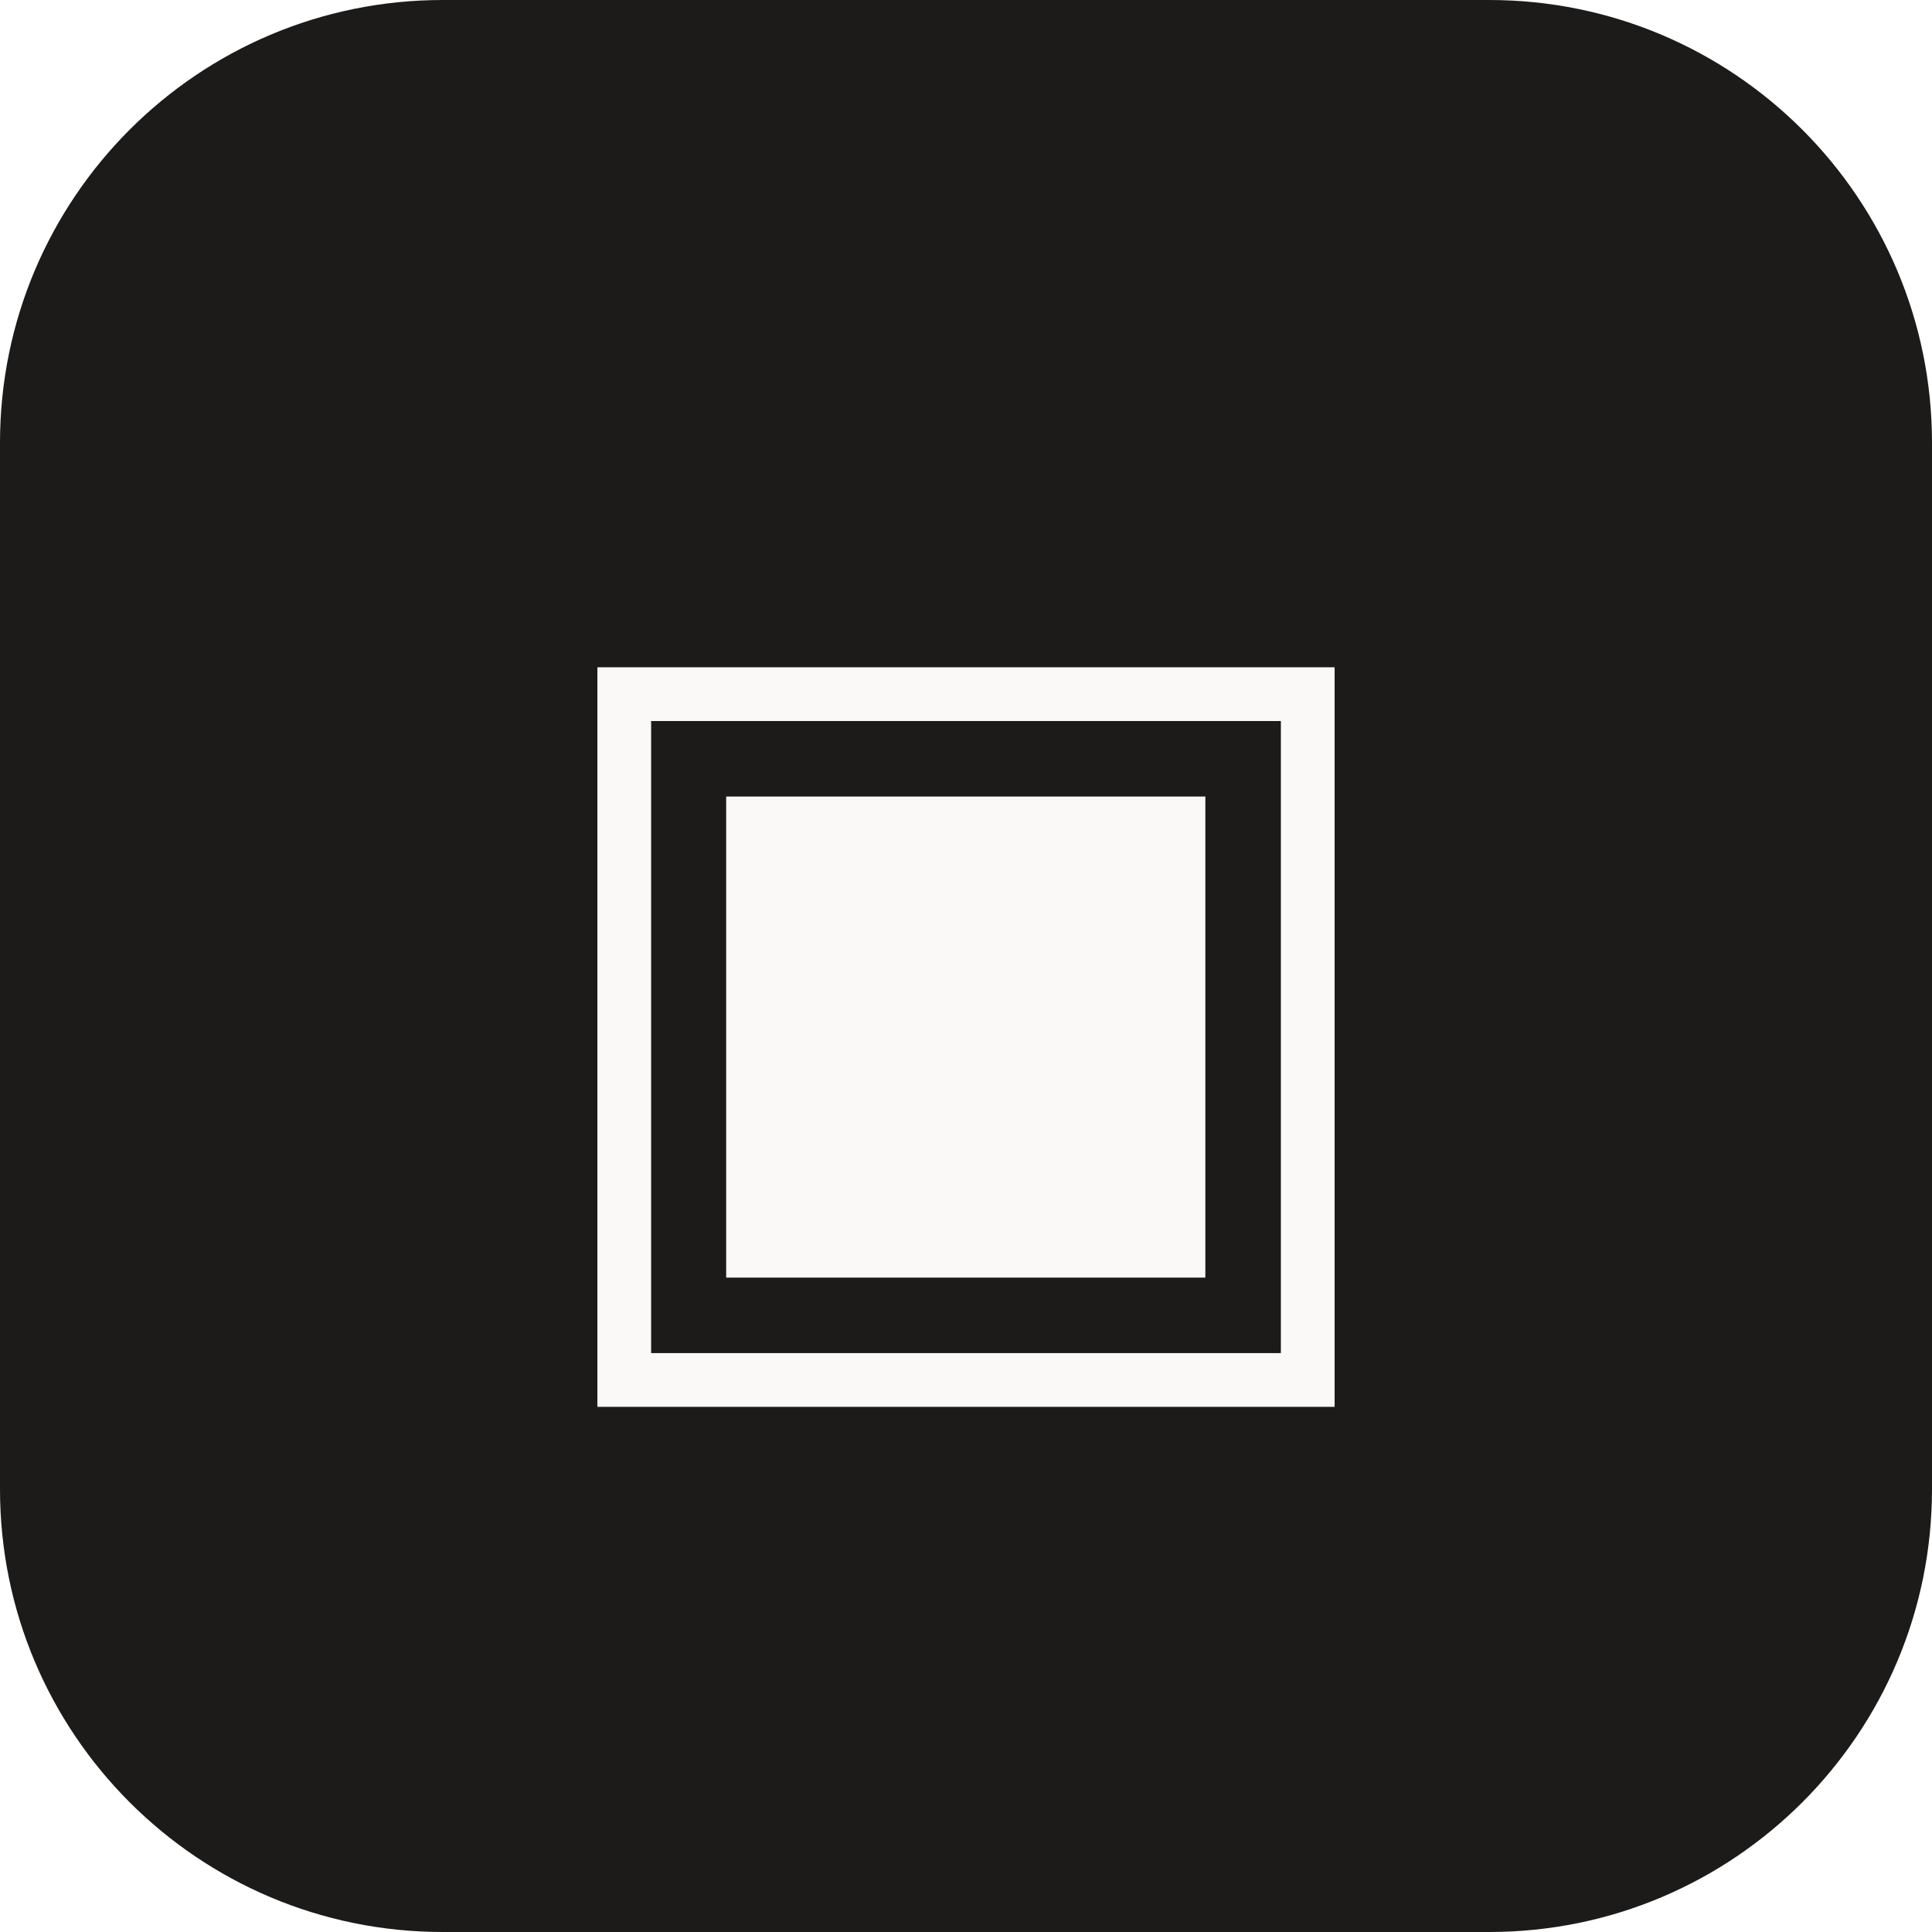
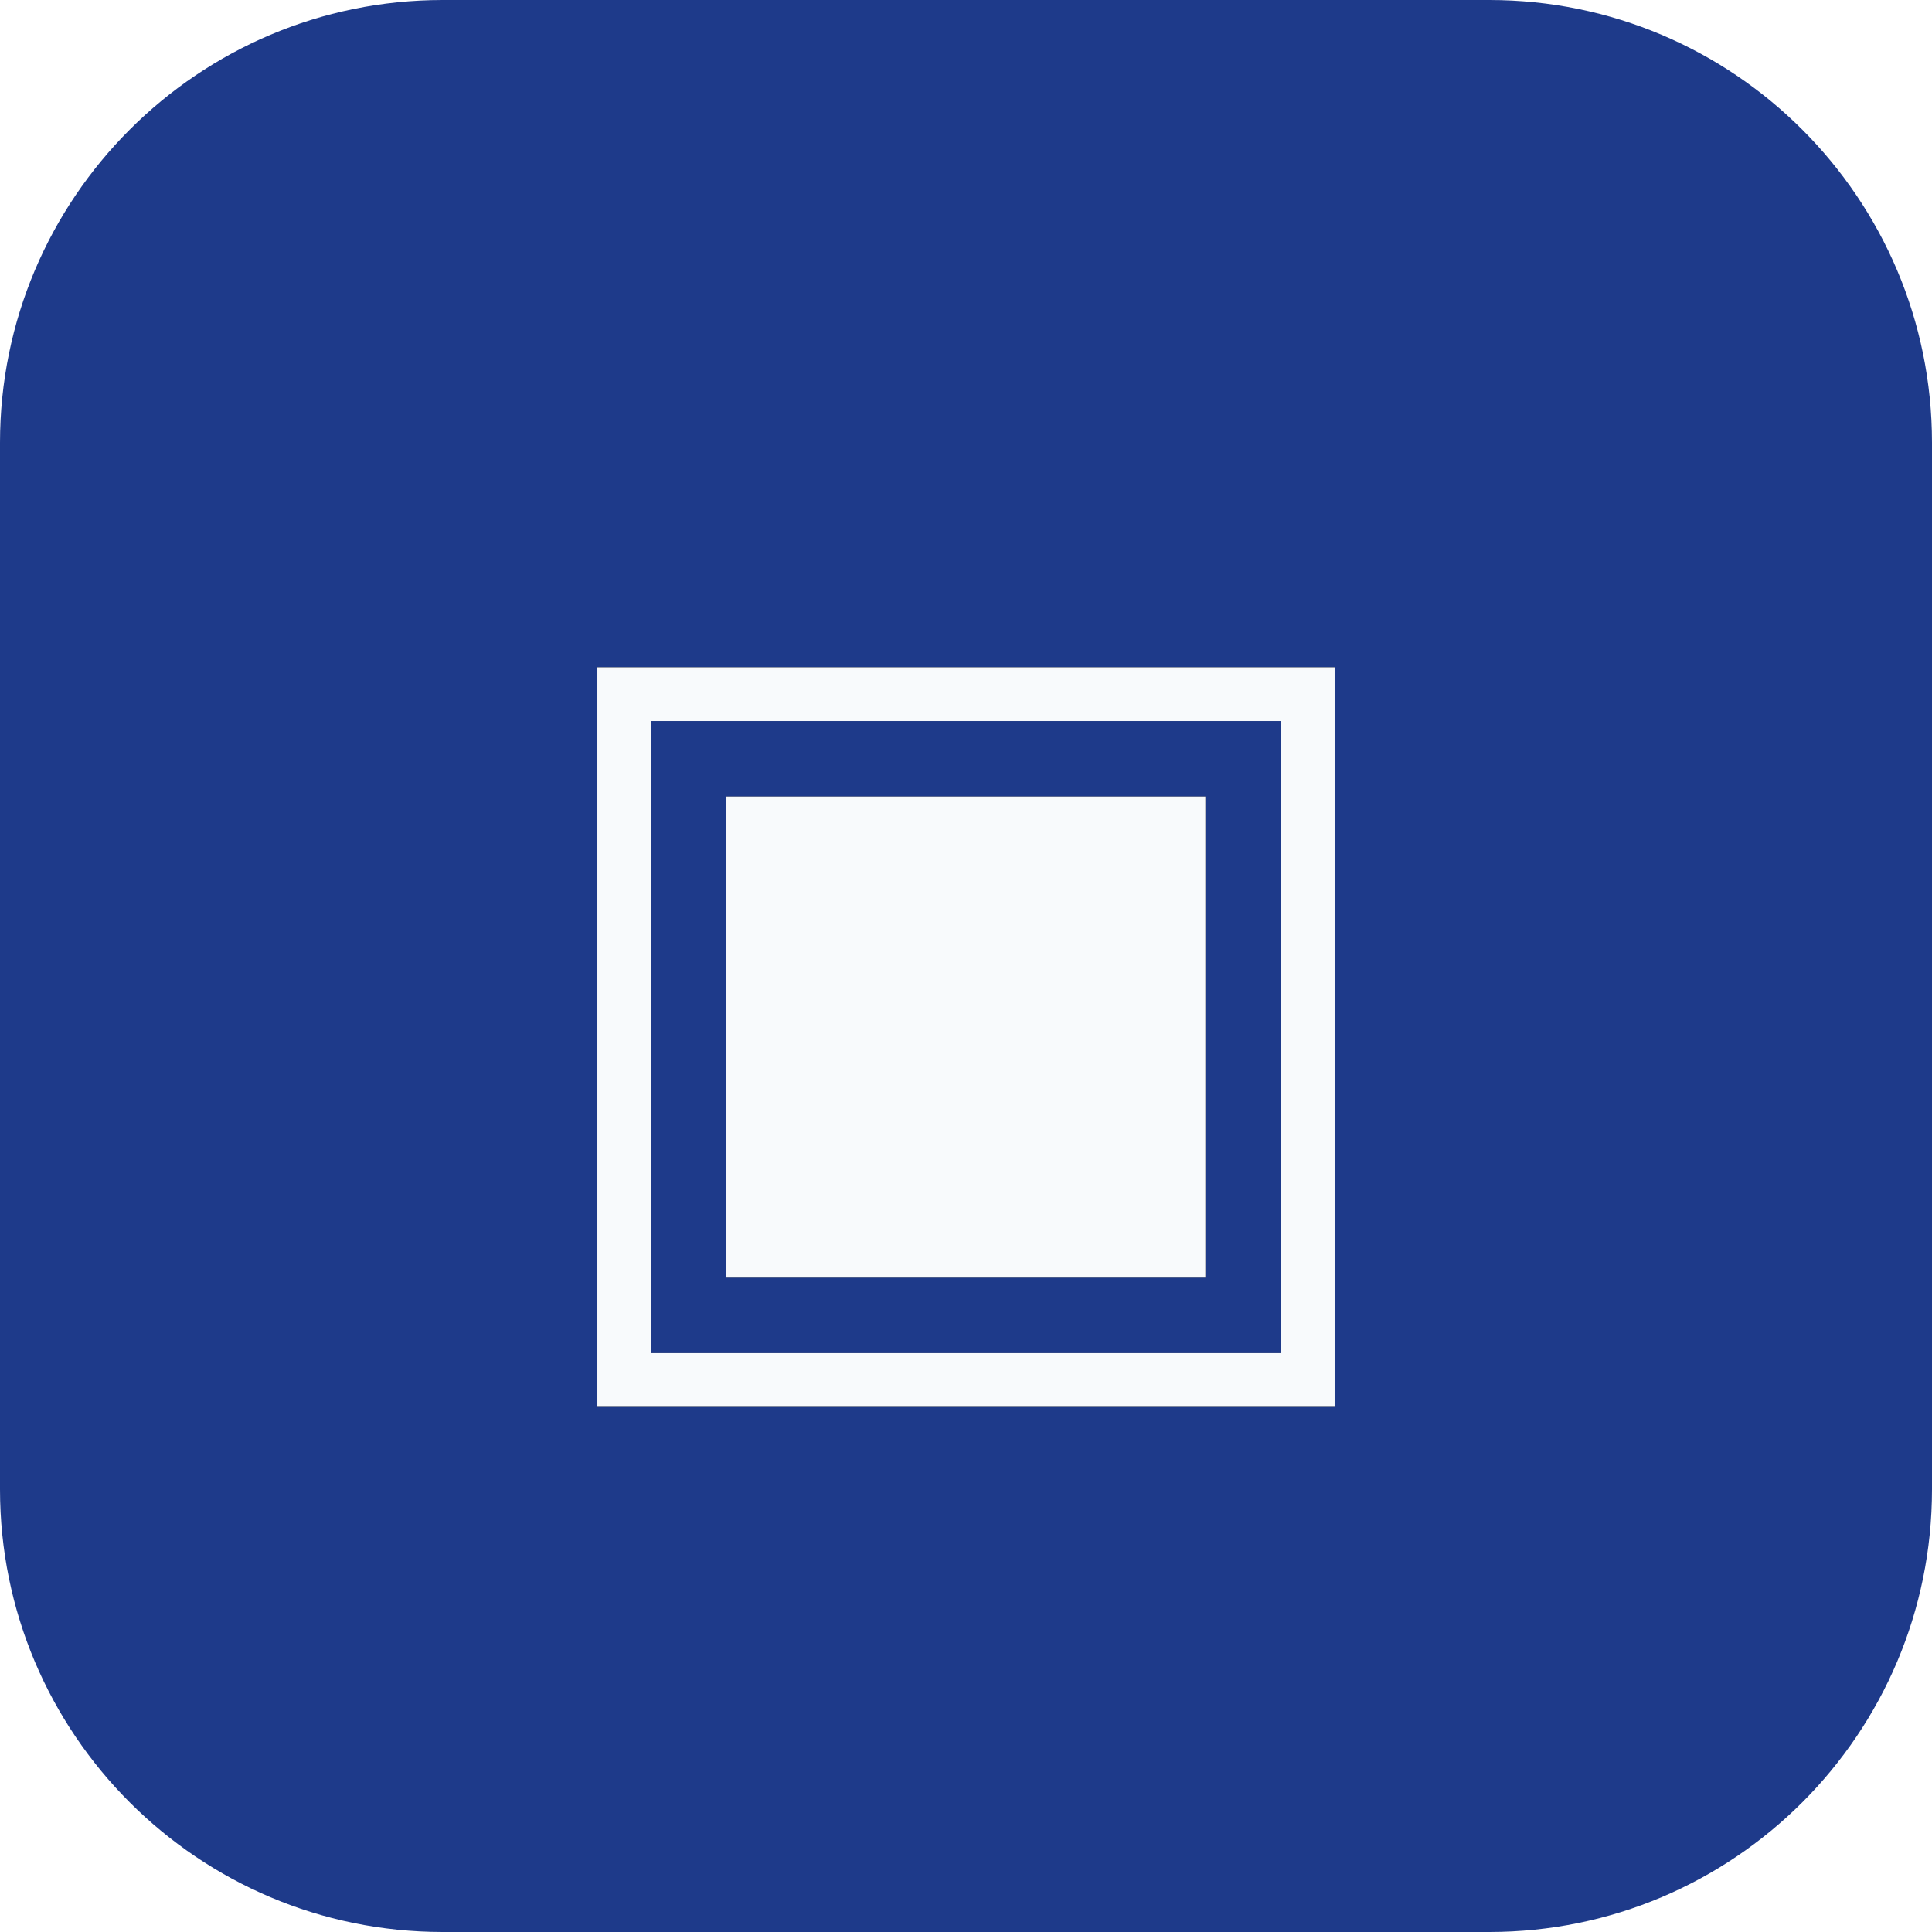
<svg xmlns="http://www.w3.org/2000/svg" viewBox="0 0 192 192">
-   <rect width="192" height="192" rx="44" fill="#1c1b1a" />
+   <rect width="192" height="192" rx="44" fill="#1e3a8a" />
  <text x="96" y="128" font-size="96" text-anchor="middle">▣</text>
-   <text x="96" y="128" font-size="96" text-anchor="middle" fill="#faf9f7">▣</text>
+   <text x="96" y="128" font-size="96" text-anchor="middle" fill="#f8fafc">▣</text>
</svg>
